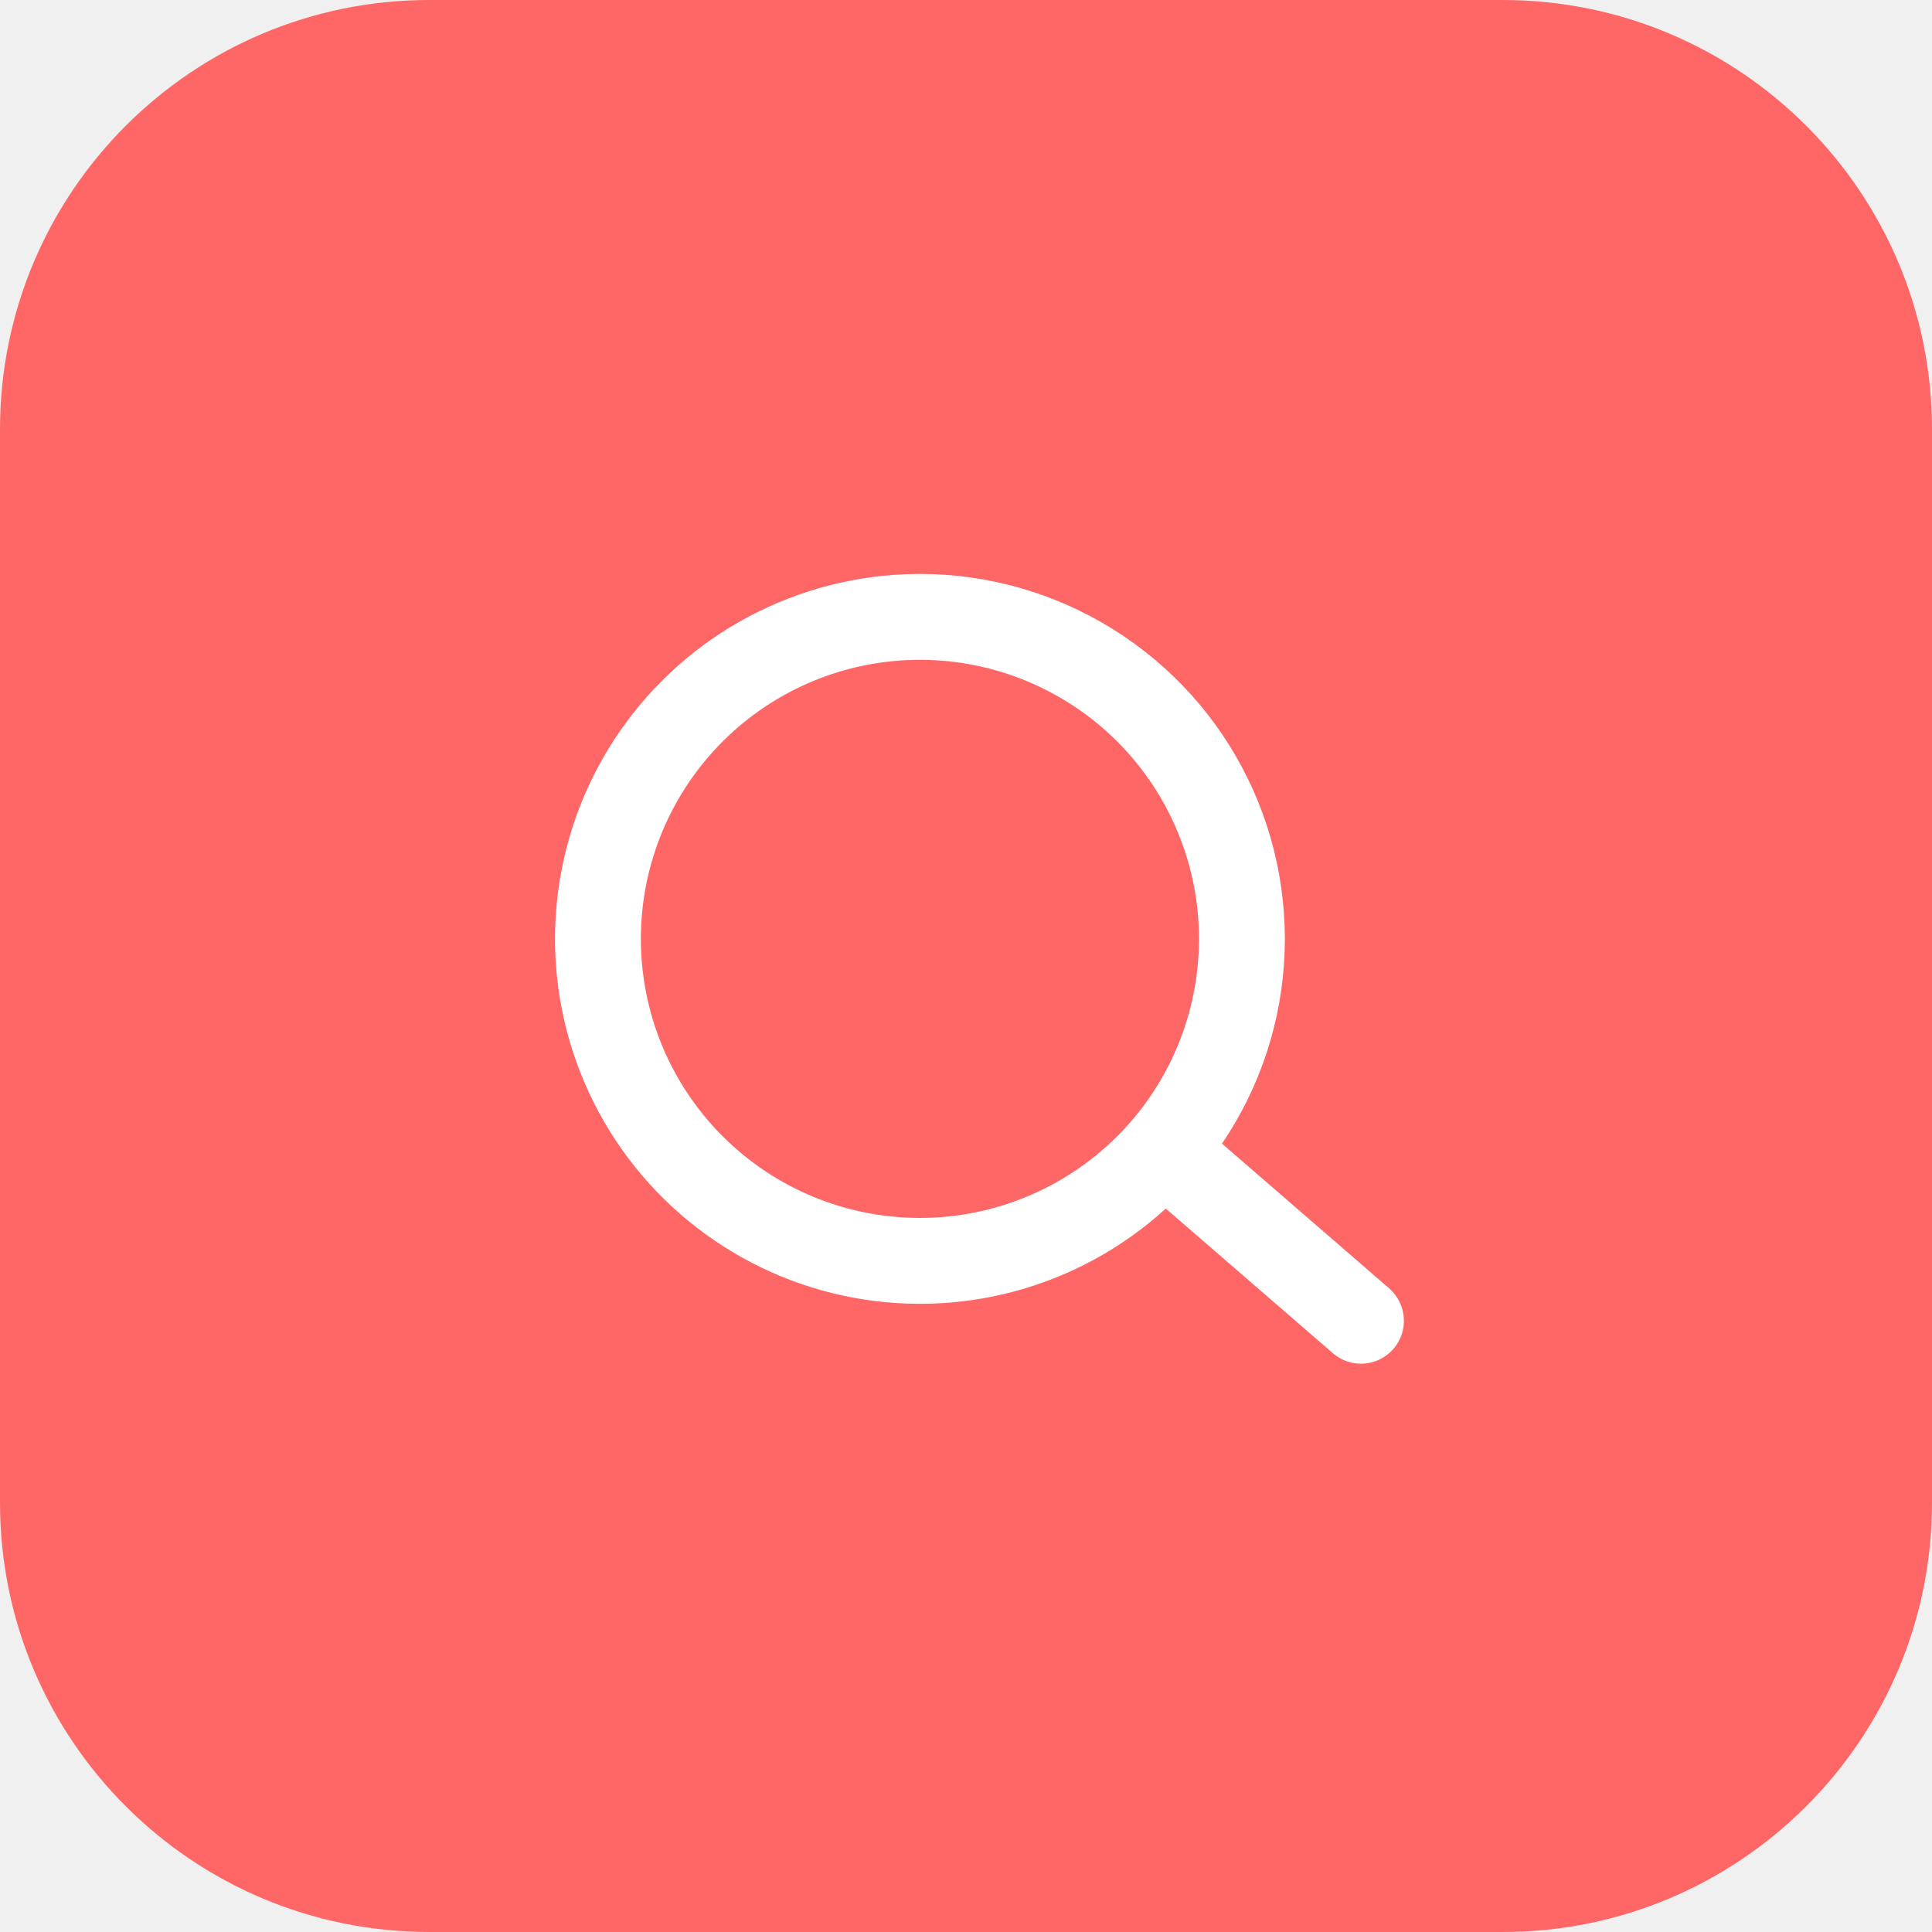
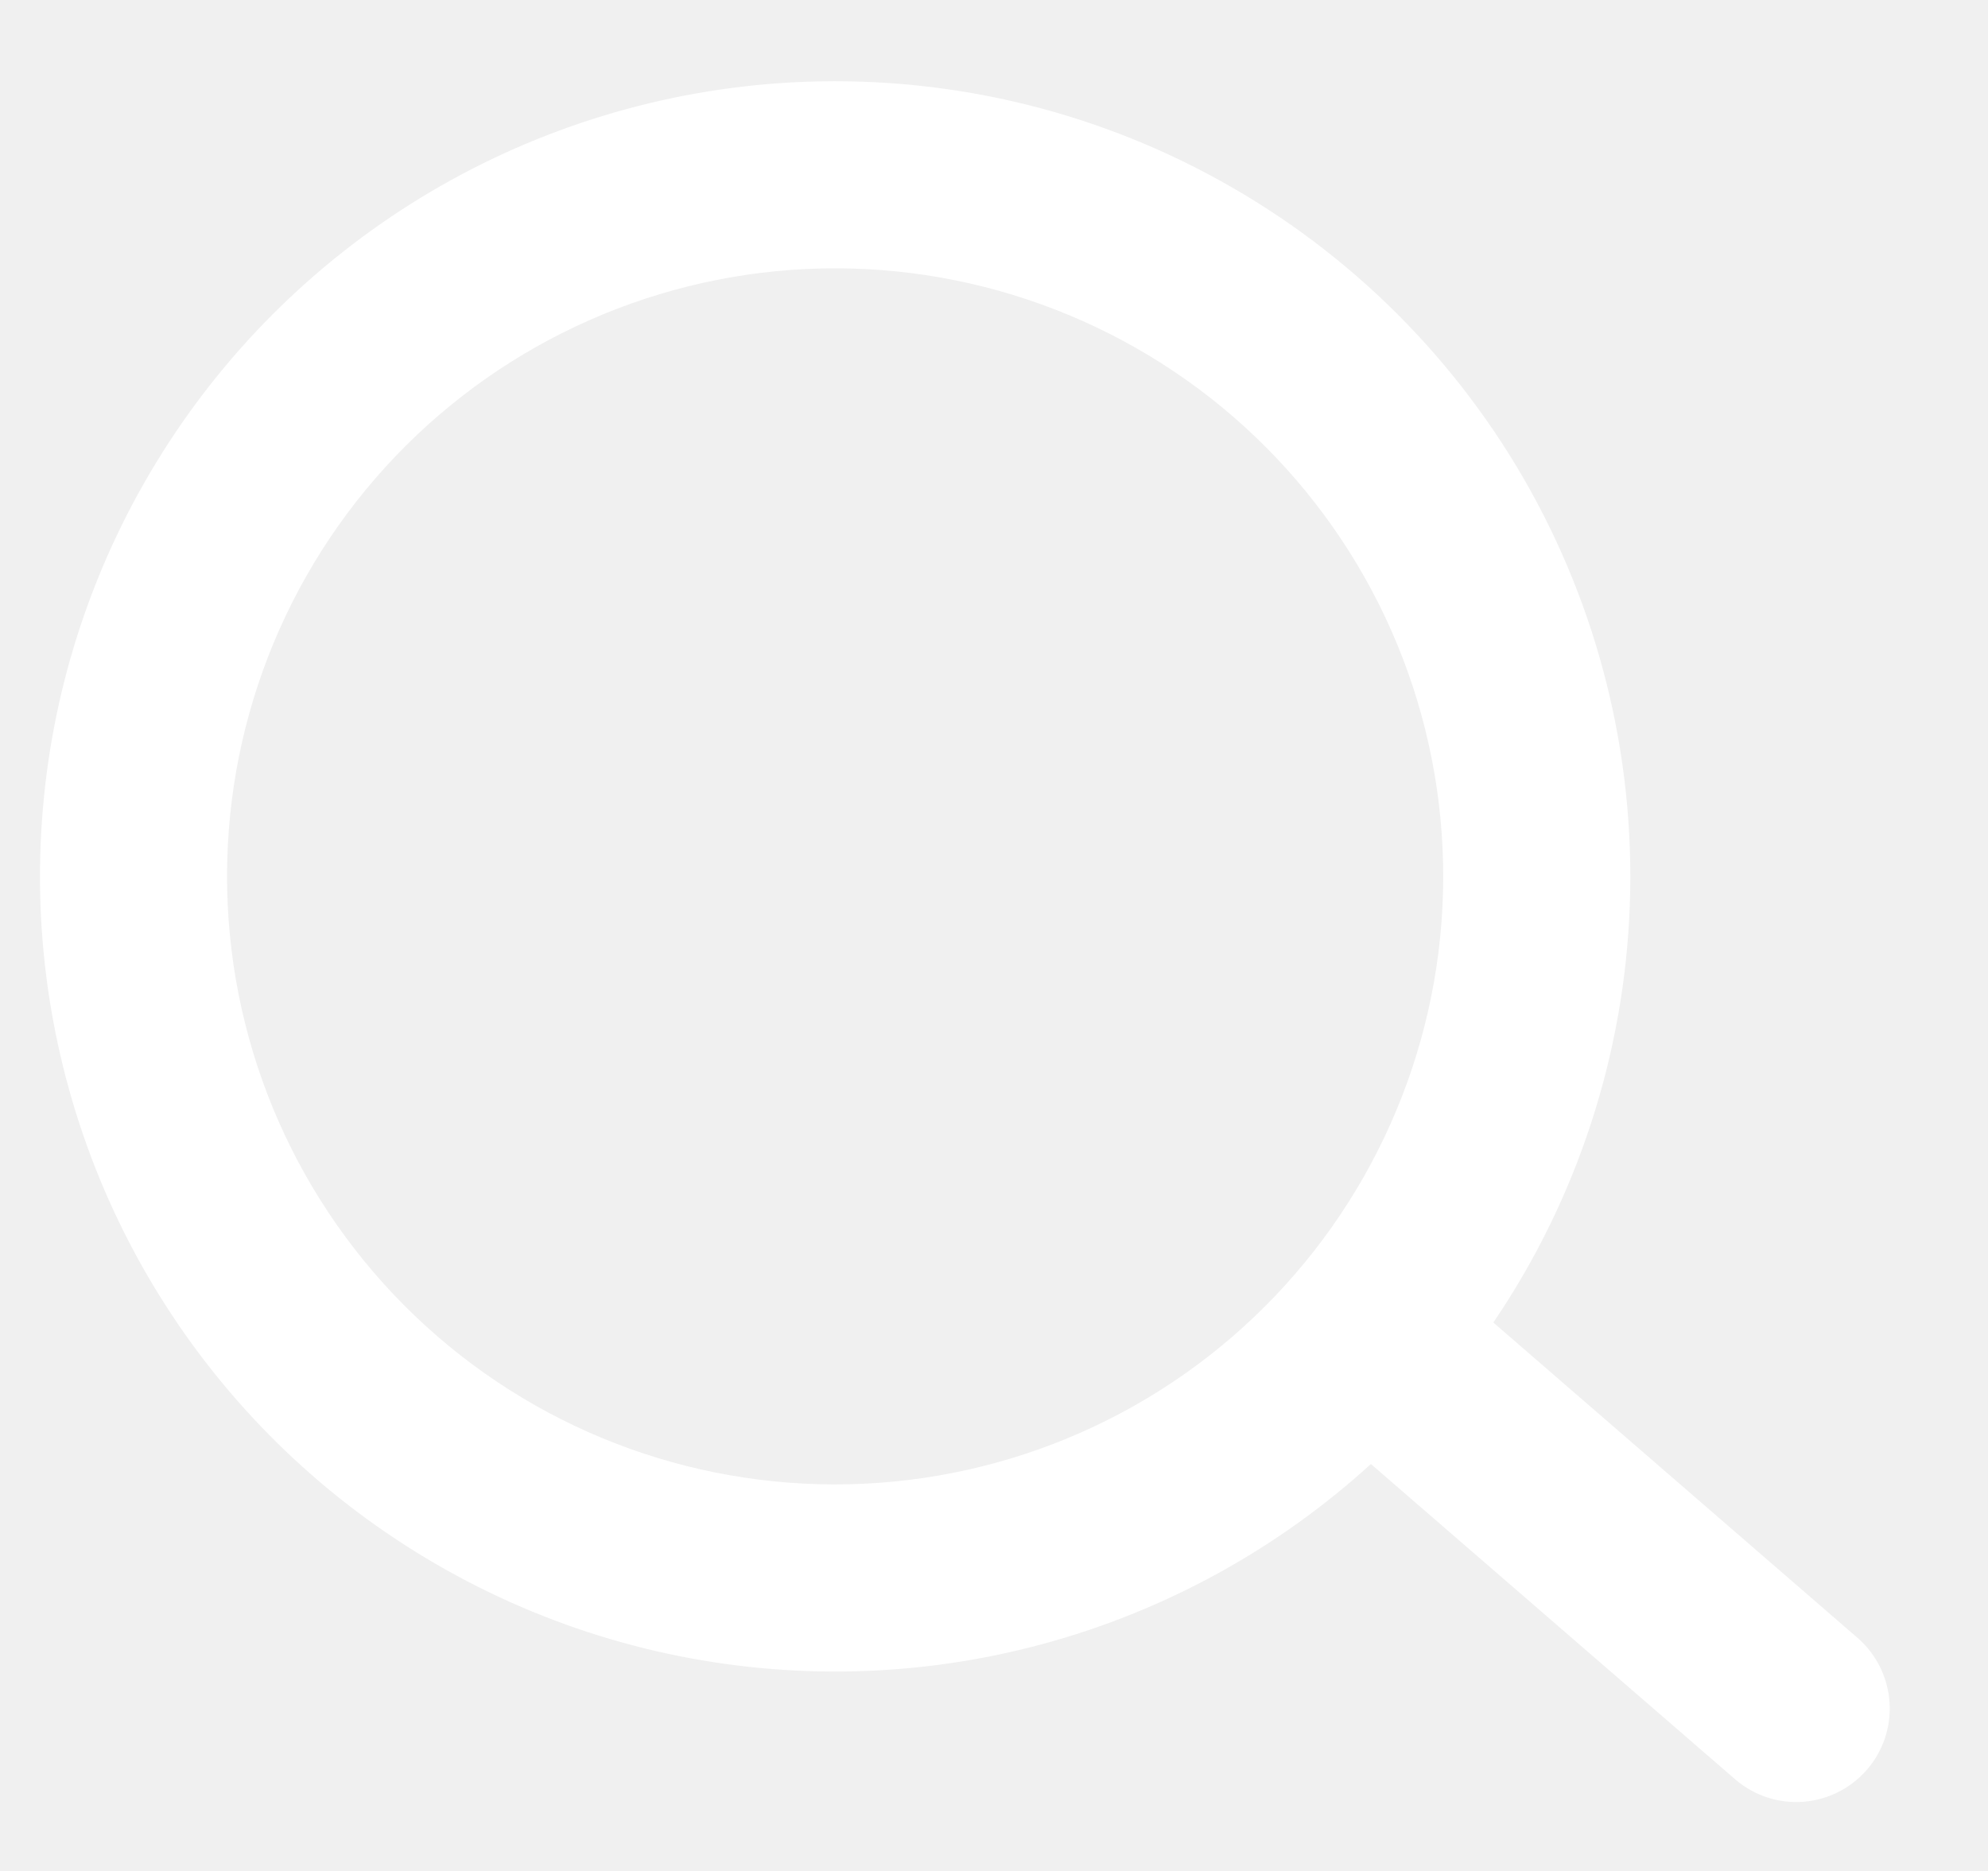
- <svg xmlns="http://www.w3.org/2000/svg" width="36" height="36" viewBox="0 0 36 36" fill="none">
-   <rect width="36" height="36" rx="8" fill="#FF6767" />
-   <path fill-rule="evenodd" clip-rule="evenodd" d="M16.654 10.712C15.572 10.79 14.525 11.126 13.599 11.69C12.674 12.255 11.897 13.033 11.333 13.96C10.769 14.886 10.435 15.934 10.359 17.015C10.282 18.097 10.466 19.181 10.893 20.177C11.321 21.174 11.981 22.053 12.818 22.743C13.655 23.432 14.645 23.912 15.704 24.141C16.764 24.37 17.863 24.343 18.91 24.061C19.957 23.779 20.922 23.25 21.723 22.52L24.847 25.224C25.008 25.359 25.215 25.425 25.424 25.408C25.633 25.391 25.827 25.293 25.965 25.134C26.102 24.976 26.172 24.769 26.158 24.56C26.145 24.351 26.05 24.155 25.894 24.015L22.77 21.31C23.487 20.253 23.891 19.016 23.937 17.74C23.983 16.464 23.669 15.201 23.031 14.095C22.393 12.99 21.456 12.086 20.328 11.488C19.201 10.889 17.927 10.62 16.654 10.712ZM11.955 17.868C11.856 16.492 12.307 15.134 13.21 14.091C14.113 13.048 15.393 12.407 16.768 12.308C18.144 12.209 19.502 12.661 20.545 13.563C21.588 14.466 22.229 15.746 22.328 17.122C22.427 18.497 21.975 19.856 21.073 20.898C20.17 21.941 18.89 22.582 17.514 22.681C16.139 22.78 14.78 22.329 13.738 21.426C12.695 20.523 12.054 19.243 11.955 17.868Z" fill="white" />
+ <svg xmlns="http://www.w3.org/2000/svg" width="17" height="16" viewBox="0 0 17 16" fill="none">
+   <path fill-rule="evenodd" clip-rule="evenodd" d="M6.653 0.712C5.572 0.79 4.525 1.125 3.599 1.69C2.674 2.255 1.897 3.033 1.333 3.96C0.769 4.886 0.435 5.934 0.359 7.015C0.282 8.097 0.466 9.181 0.893 10.177C1.321 11.174 1.981 12.053 2.818 12.743C3.655 13.432 4.645 13.912 5.704 14.141C6.764 14.37 7.863 14.343 8.91 14.061C9.957 13.779 10.922 13.25 11.723 12.52L14.847 15.224C15.008 15.359 15.215 15.425 15.424 15.408C15.633 15.391 15.827 15.293 15.965 15.134C16.102 14.976 16.172 14.769 16.158 14.56C16.145 14.351 16.05 14.155 15.894 14.015L12.77 11.31C13.487 10.254 13.891 9.016 13.937 7.74C13.983 6.464 13.669 5.201 13.031 4.095C12.393 2.99 11.456 2.086 10.328 1.488C9.201 0.889 7.927 0.621 6.653 0.712ZM1.955 7.868C1.856 6.492 2.307 5.134 3.21 4.091C4.113 3.048 5.393 2.407 6.768 2.308C8.144 2.209 9.502 2.661 10.545 3.563C11.588 4.466 12.229 5.746 12.328 7.122C12.427 8.497 11.975 9.856 11.072 10.898C10.17 11.941 8.89 12.582 7.514 12.681C6.139 12.78 4.78 12.329 3.738 11.426C2.695 10.523 2.054 9.243 1.955 7.868Z" fill="white" />
</svg>
